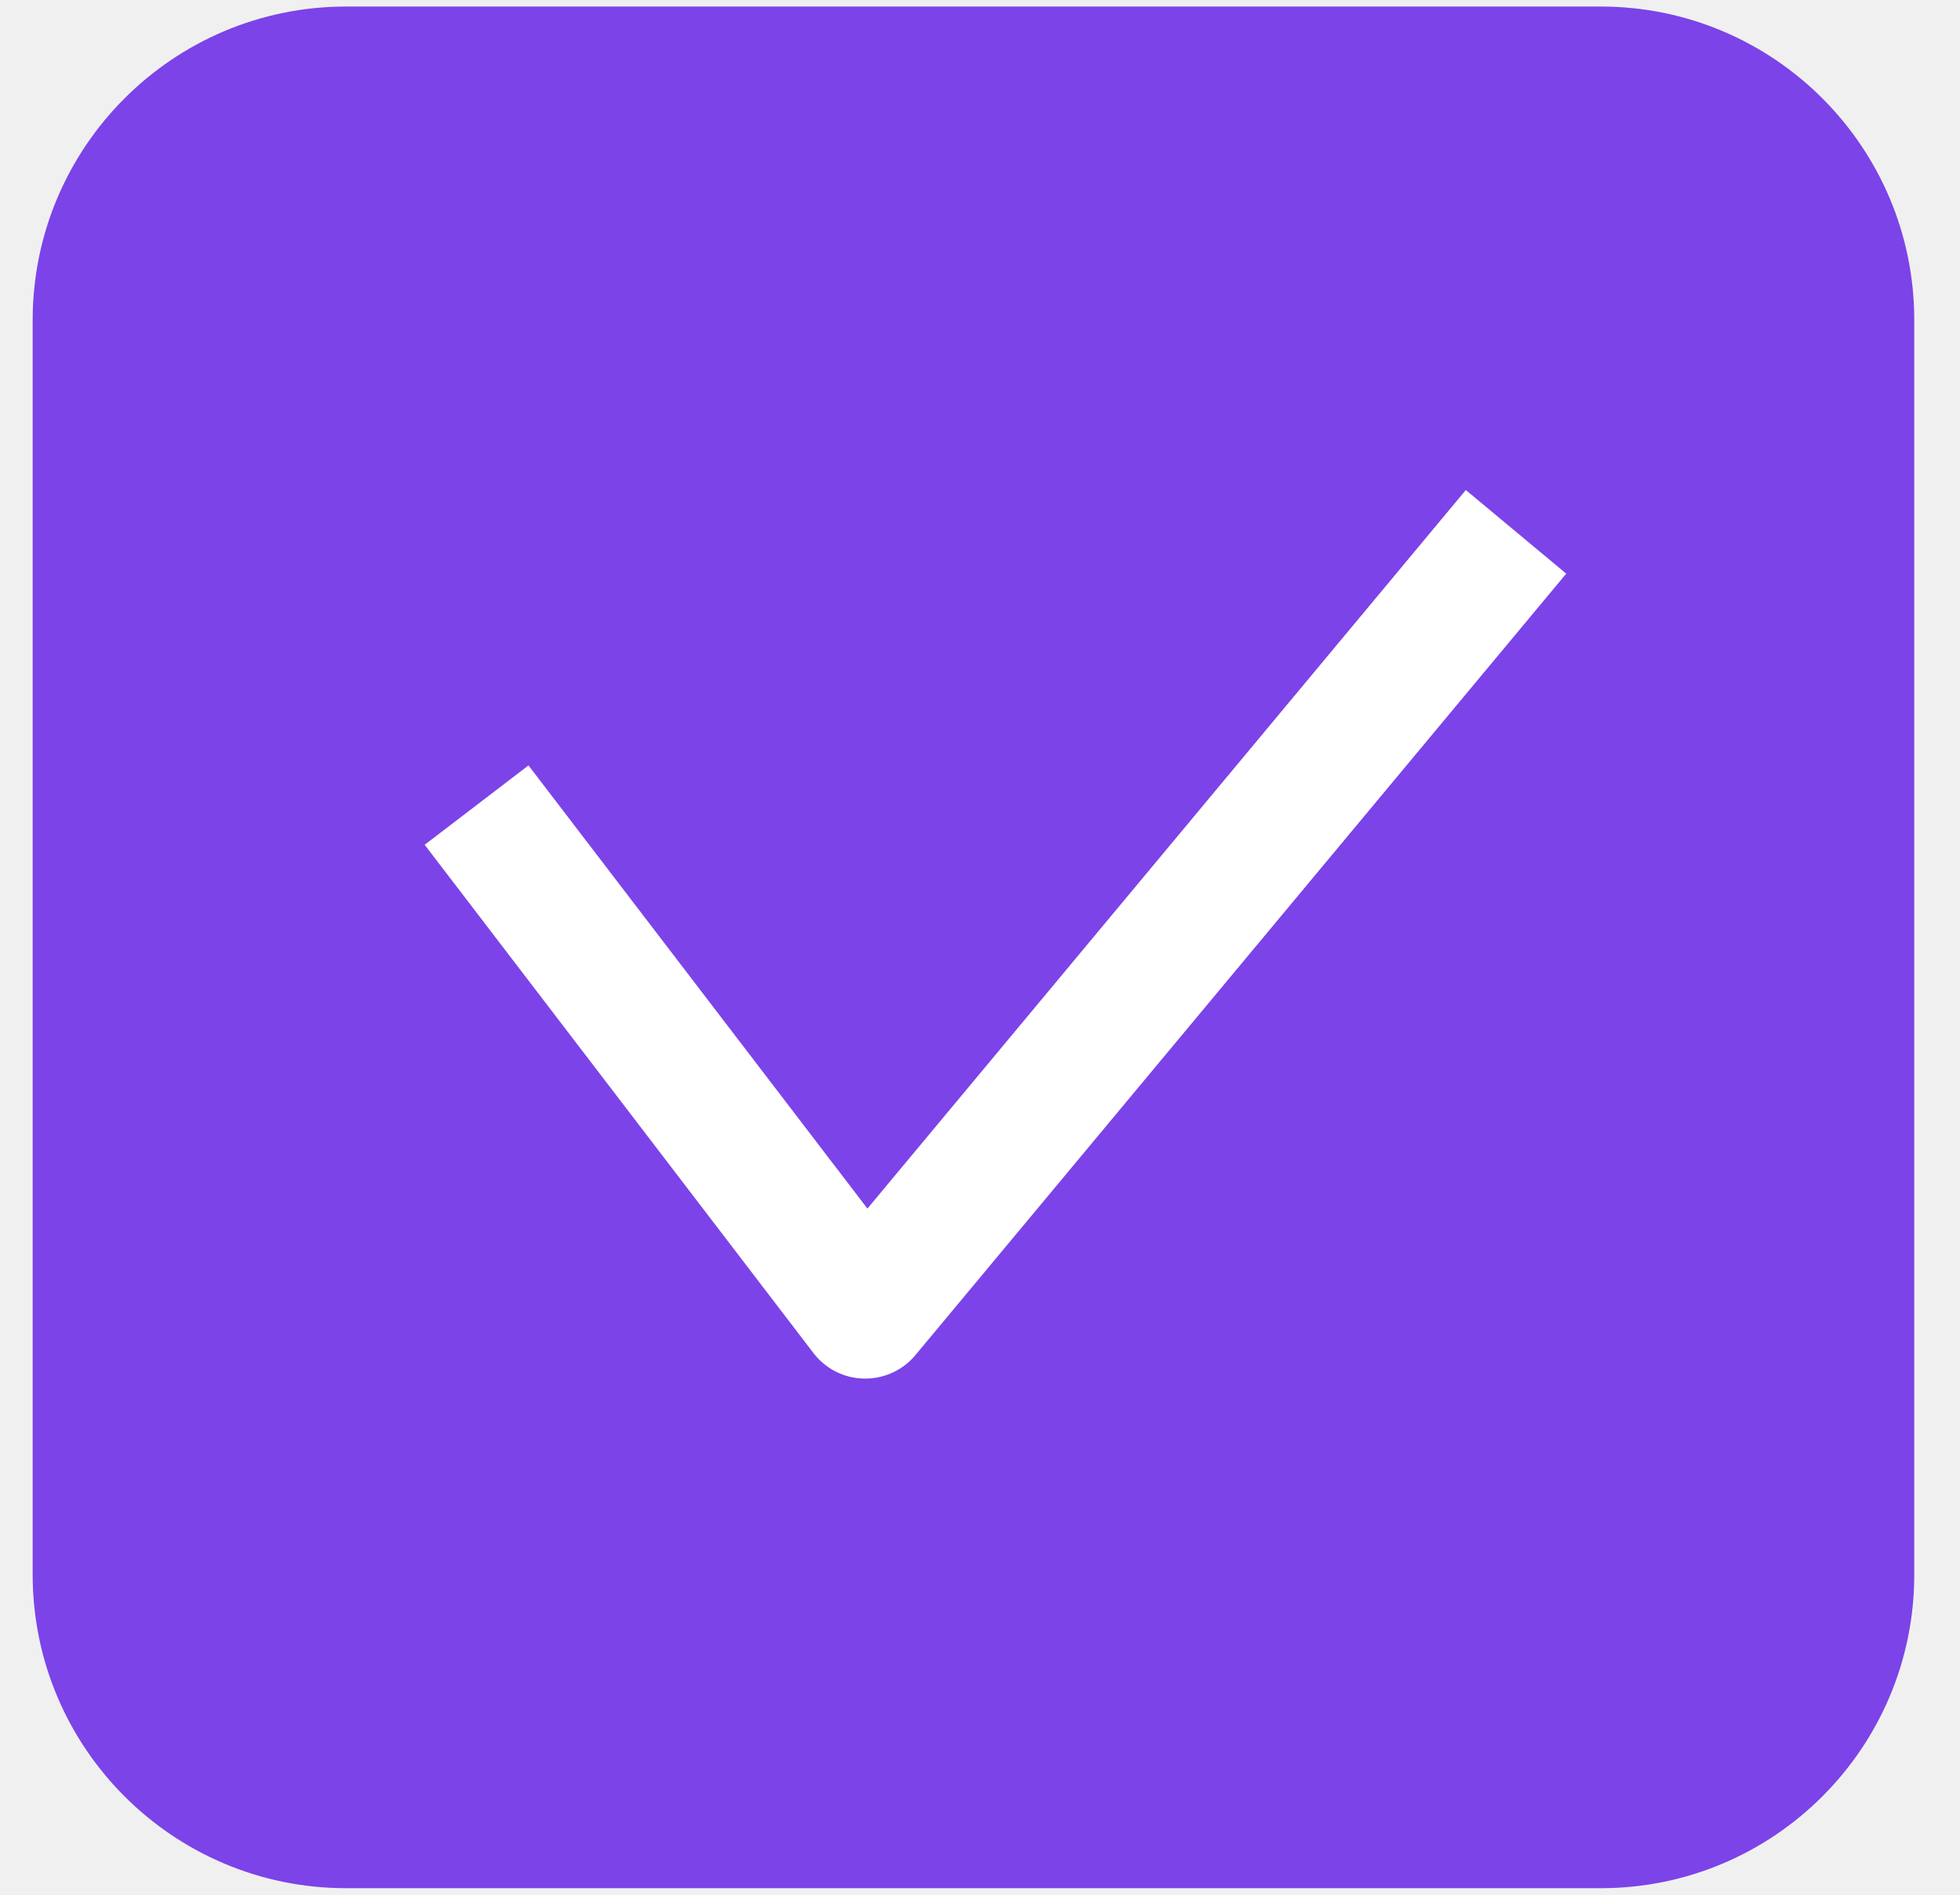
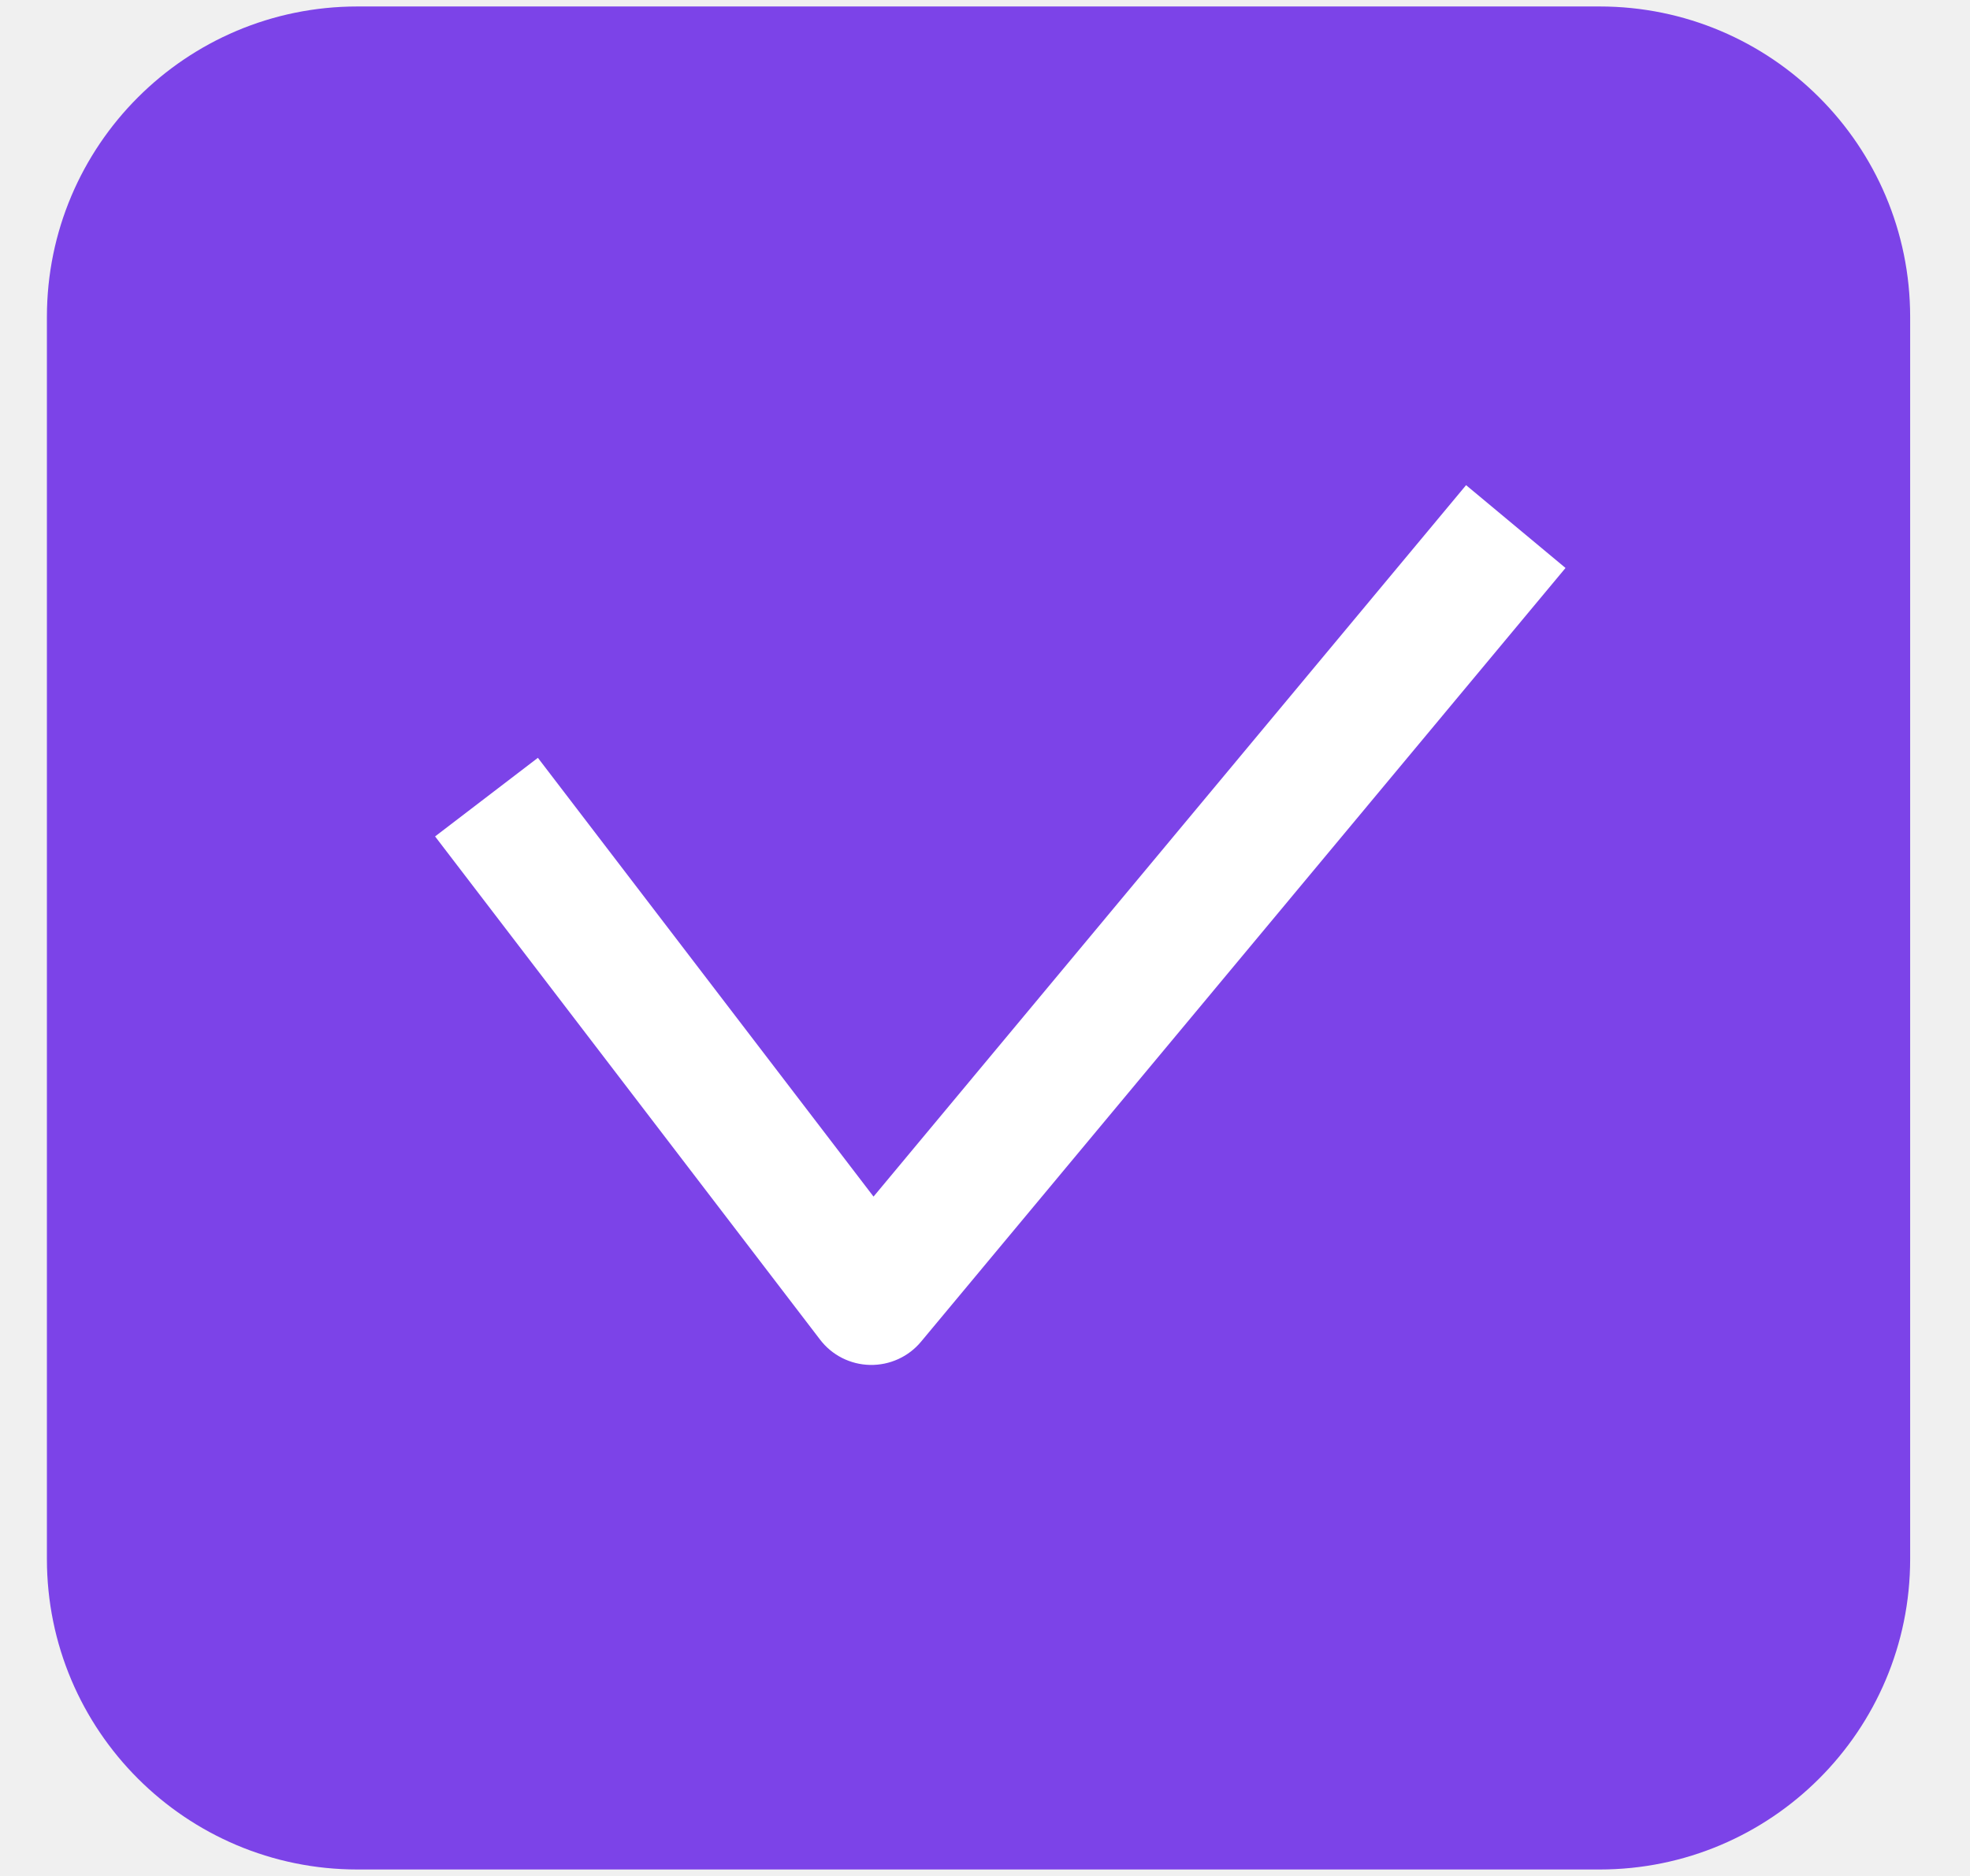
- <svg xmlns="http://www.w3.org/2000/svg" width="30" height="29" viewBox="0 0 30 29" fill="none">
+ <svg xmlns="http://www.w3.org/2000/svg" width="21" height="20" viewBox="0 0 30 29" fill="none">
  <g id="checkbox">
    <rect x="0.5" y="0.1" width="28.8" height="28.8" rx="4.8" fill="#7C43E8" />
    <g id="check">
      <path id="Vector" fill-rule="evenodd" clip-rule="evenodd" d="M23.973 8.78L14.012 20.74C13.818 20.974 13.527 21.106 13.223 21.1C12.919 21.094 12.634 20.95 12.45 20.708L6.5 12.93L8.089 11.715L13.277 18.498L22.436 7.5L23.973 8.78Z" fill="white" />
    </g>
  </g>
</svg>
